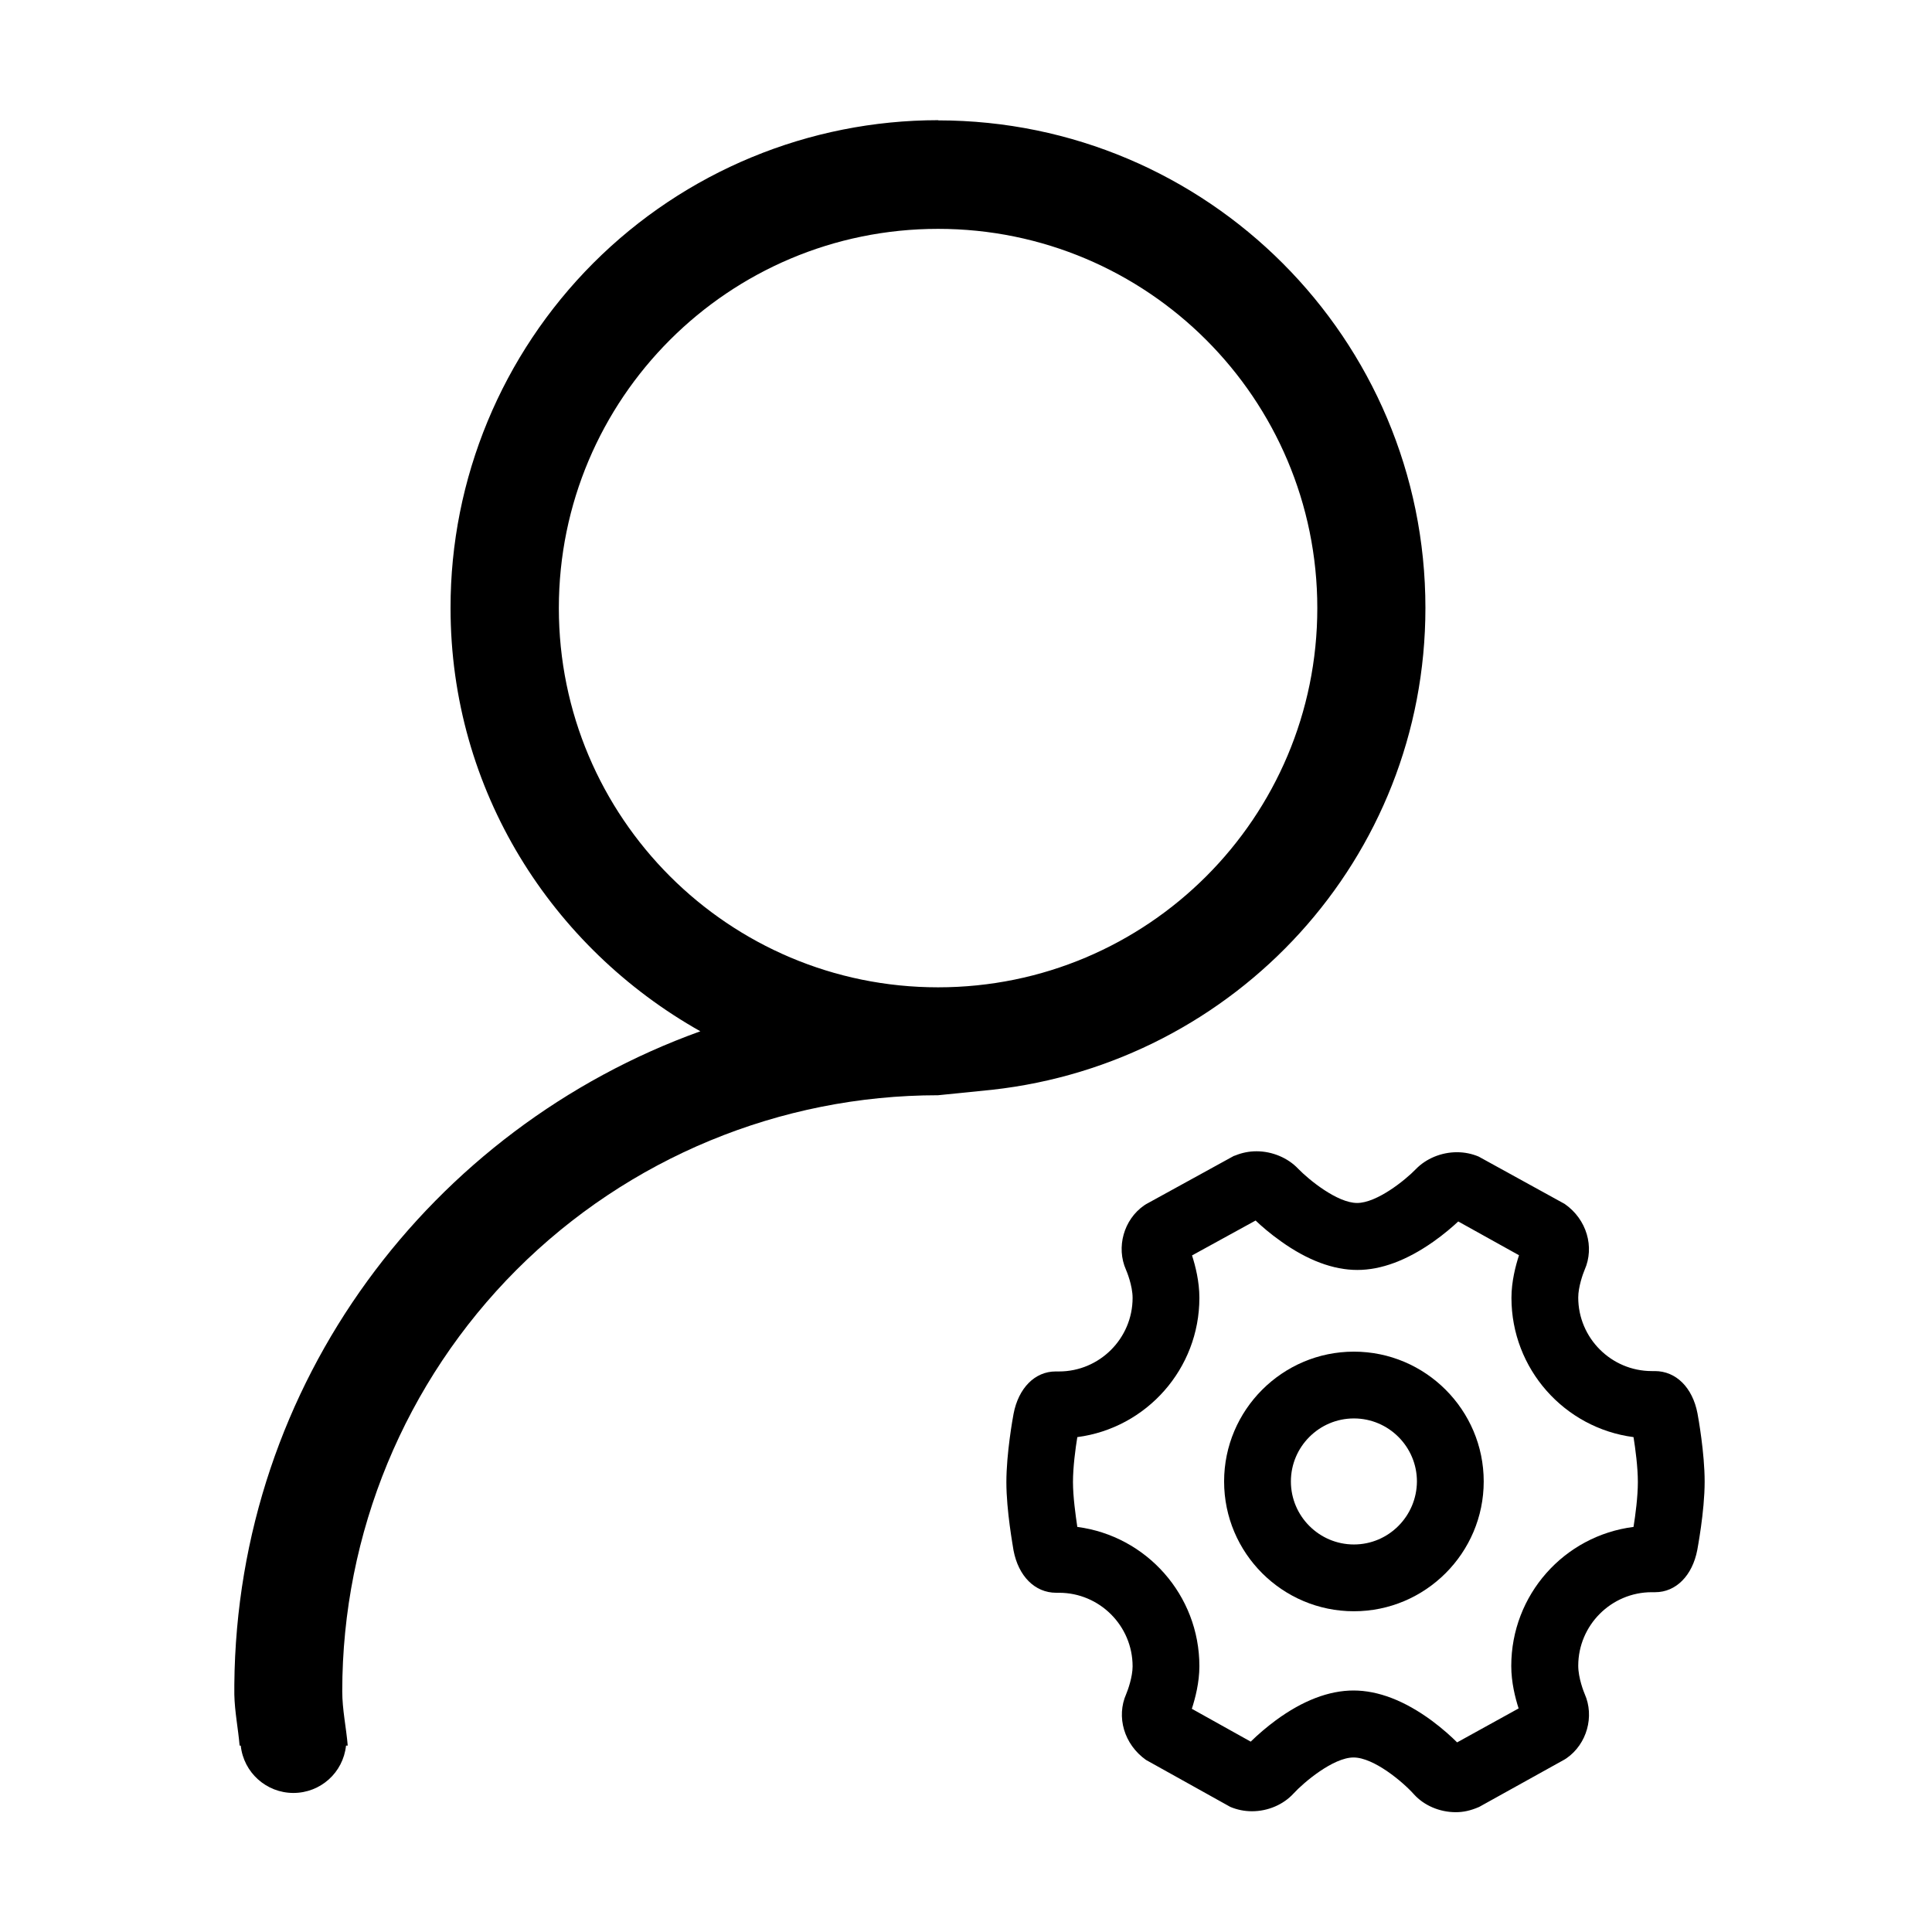
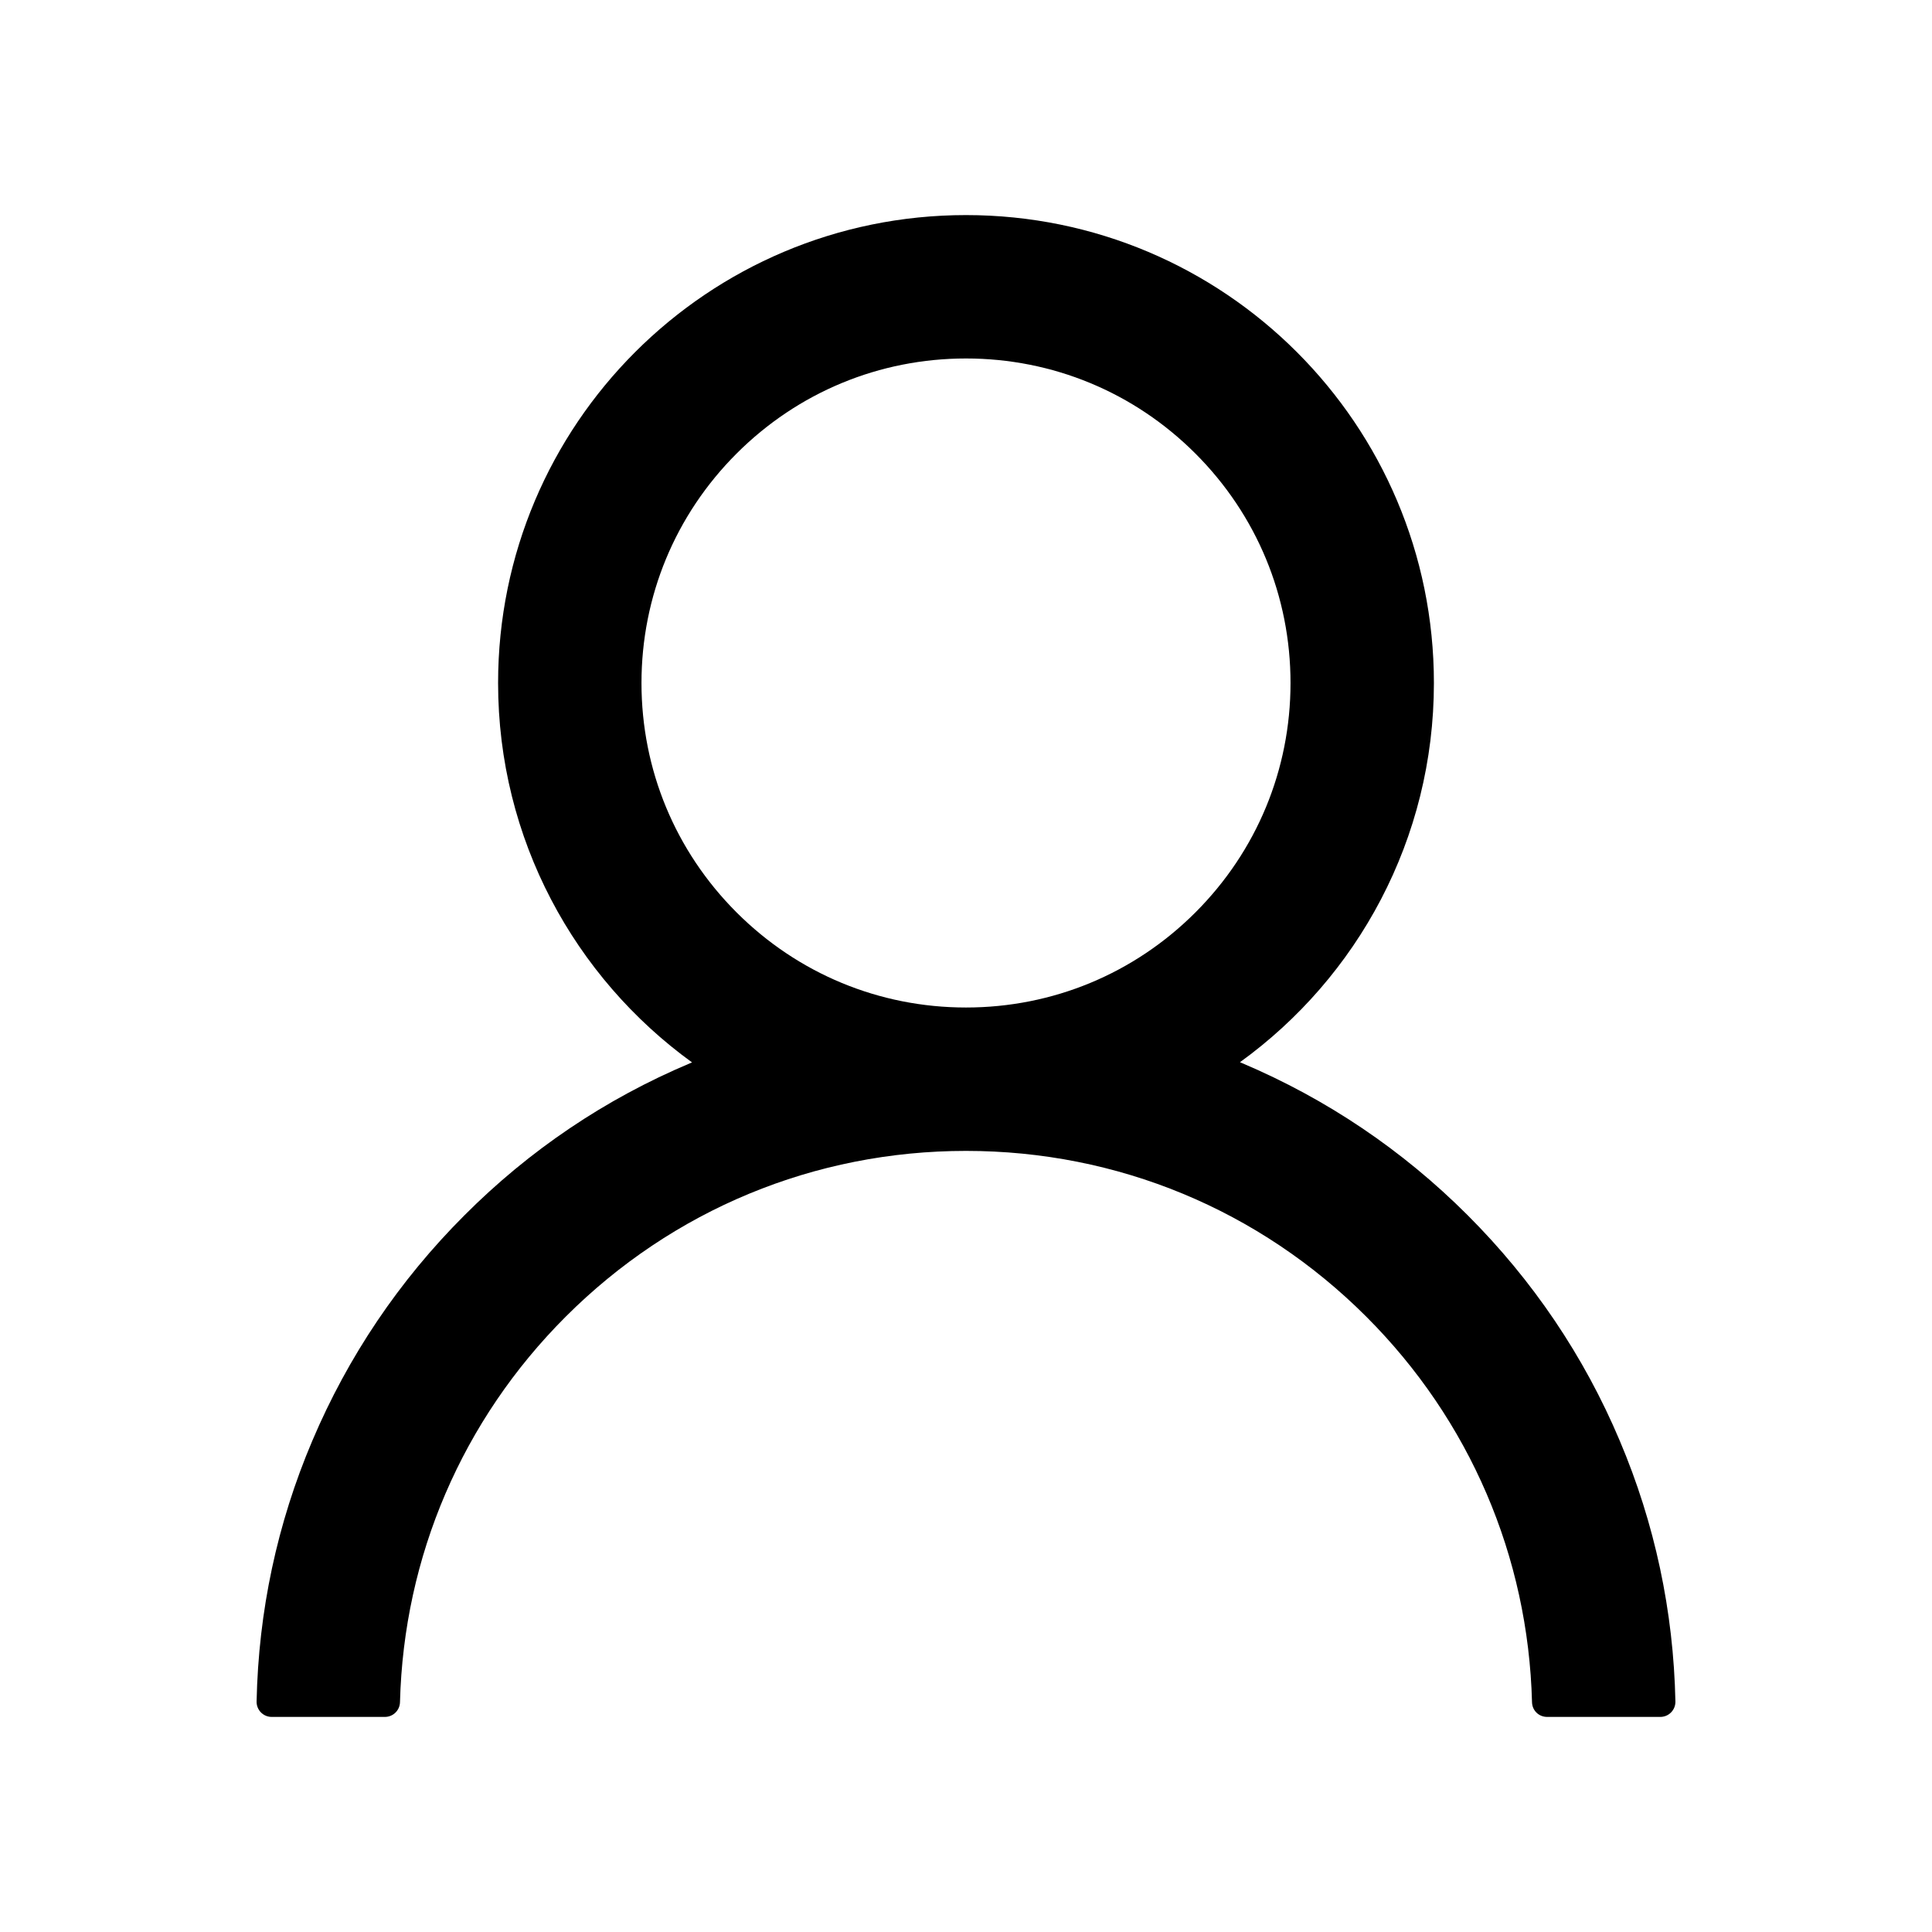
- <svg xmlns="http://www.w3.org/2000/svg" t="1594051227514" class="icon" viewBox="0 0 1024 1024" version="1.1" p-id="4440" width="200" height="200">
+ <svg xmlns="http://www.w3.org/2000/svg" t="1573052984155" class="icon" viewBox="0 0 1024 1024" version="1.1" p-id="9308" width="200" height="200">
  <defs>
    <style type="text/css" />
  </defs>
-   <path d="M829.2 932.6l1.1-0.7c10.8-7.5 14.9-22.2 9.6-34.1-0.4-0.9-3.4-8.4-3.4-14.9 0-21.5 17.5-39 39-39h1.8c11 0 19.7-8.8 22.3-22.4 0-0.2 3.9-20.2 3.9-36.2 0-15.2-3.4-34.1-3.8-36.2-2.6-13.6-11.3-22.4-22.6-22.4h-1.6c-21.5 0-39-17.5-39-39 0-5.6 2.5-12.6 3.4-14.7 5.3-12 1.2-26.7-10.6-34.9L783.7 613c-3.6-1.5-7.4-2.3-11.5-2.3-8.3 0-16.4 3.4-21.8 9-5.7 5.9-20.7 17.9-31.1 17.9-10.5 0-25.6-12.3-31.3-18.2-5.4-5.7-13.7-9.2-22-9.2-4 0-7.8 0.8-11.2 2.2l-0.9 0.3-46.4 25.5-1.1 0.7c-10.8 7.5-14.9 22.2-9.6 34.1 0.4 0.9 3.5 8.4 3.5 14.9 0 21.5-17.5 39-39 39h-1.8c-11 0-19.7 8.8-22.3 22.5-0.4 2.1-3.8 20.9-3.8 36.2 0 15.2 3.5 34.1 3.8 36.2 2.6 13.6 11.3 22.4 22.6 22.4h1.5c21.5 0 39 17.5 39 39 0 5.6-2.5 12.6-3.4 14.7-5.3 12-1.2 26.6 10.5 34.9l44.7 24.9c3.6 1.5 7.4 2.3 11.5 2.3 8.4 0 16.6-3.5 22-9.4 5.5-6 21.1-19.1 31.8-19.1 10.8 0 26.3 13.1 32 19.5 5.4 6 13.7 9.5 22.2 9.5 4 0 7.8-0.8 12.4-2.8l45.2-25.1zM717.4 896c-13 0-26.9 5.3-41.2 15.8-4.7 3.5-9.1 7.2-13.3 11.3l-31.2-17.4c1.8-5.6 4-13.9 4-22.6 0-37.6-28-69-64.7-73.8-0.9-6.1-2.3-16-2.3-23.8 0-7.9 1.3-17.7 2.3-23.8 36.7-4.8 64.7-36.2 64.7-73.8 0-8.7-2.1-16.9-3.9-22.5l33.7-18.5c2.9 2.8 7.6 6.9 13.4 11 14.1 10.1 27.8 15.2 40.5 15.2 12.6 0 26.1-5 40.2-14.9 5.7-4 10.3-8 13.3-10.8l32.2 17.9c-1.8 5.6-4 13.9-4 22.6 0 37.6 28 69 64.7 73.8 1 6.2 2.3 16 2.3 23.8 0 7.8-1.3 17.6-2.3 23.8C828.9 814 801 845.4 801 883c0 8.7 2.1 16.9 3.9 22.5l-32.6 18c-2.9-2.9-7.6-7.2-13.4-11.5-14.4-10.6-28.4-16-41.5-16z" p-id="4441" />
-   <path d="M786.4 785.2c0-37.9-30.9-68.8-68.8-68.8s-68.8 30.9-68.8 68.8c0 38 30.9 68.8 68.8 68.8s68.8-30.9 68.8-68.8z m-68.8 33.4c-18.4 0-33.4-15-33.4-33.4s15-33.4 33.4-33.4 33.4 15 33.4 33.4c-0.1 18.4-15 33.4-33.4 33.4zM755.5 322.2c0-142.6-115.6-258.3-258.2-258.4v-0.1c-68.6 0-134.3 27.2-182.8 75.7-48.5 48.6-75.8 114.3-75.7 182.9 0 96.7 53.7 180 132.4 224.3-142.8 51.4-245.6 186.2-247 346.3v5.2c0.2 9.2 2 17.9 2.8 27.1h0.6c1.5 14.3 13.6 25.1 27.9 25.1 14.4 0 26.4-10.8 27.9-25.1h0.9c-0.8-9.7-2.9-19-2.9-28.8 0-83.8 33.2-164.1 92.4-223.4 59.2-59.2 139.6-92.5 223.4-92.5l28.7-2.9c128.9-14.3 229.6-122.5 229.6-255.4zM497.2 523.3c-111 0-201-90-201-201s90-201 201-201 201 90 201 201-89.9 201-201 201z" p-id="4442" />
+   <path d="M858.5 763.6c-18.9-44.8-46.1-85-80.6-119.5-34.5-34.5-74.7-61.6-119.5-80.6-0.4-0.2-0.8-0.3-1.2-0.5C719.5 518 760 444.7 760 362c0-137-111-248-248-248S264 225 264 362c0 82.7 40.5 156 102.8 201.1-0.4 0.2-0.8 0.3-1.2 0.5-44.8 18.9-85 46-119.5 80.6-34.5 34.5-61.6 74.7-80.6 119.5C146.9 807.5 137 854 136 901.8c-0.1 4.5 3.5 8.2 8 8.2h60c4.4 0 7.9-3.5 8-7.8 2-77.2 33-149.5 87.8-204.3 56.7-56.7 132-87.9 212.2-87.9s155.5 31.2 212.2 87.9C779 752.7 810 825 812 902.2c0.1 4.4 3.6 7.8 8 7.8h60c4.5 0 8.1-3.7 8-8.2-1-47.8-10.9-94.3-29.5-138.2zM512 534c-45.9 0-89.1-17.9-121.6-50.4S340 407.9 340 362c0-45.9 17.9-89.1 50.4-121.6S466.1 190 512 190s89.1 17.9 121.6 50.4S684 316.1 684 362c0 45.9-17.9 89.1-50.4 121.6S557.9 534 512 534z" p-id="9309" />
</svg>
